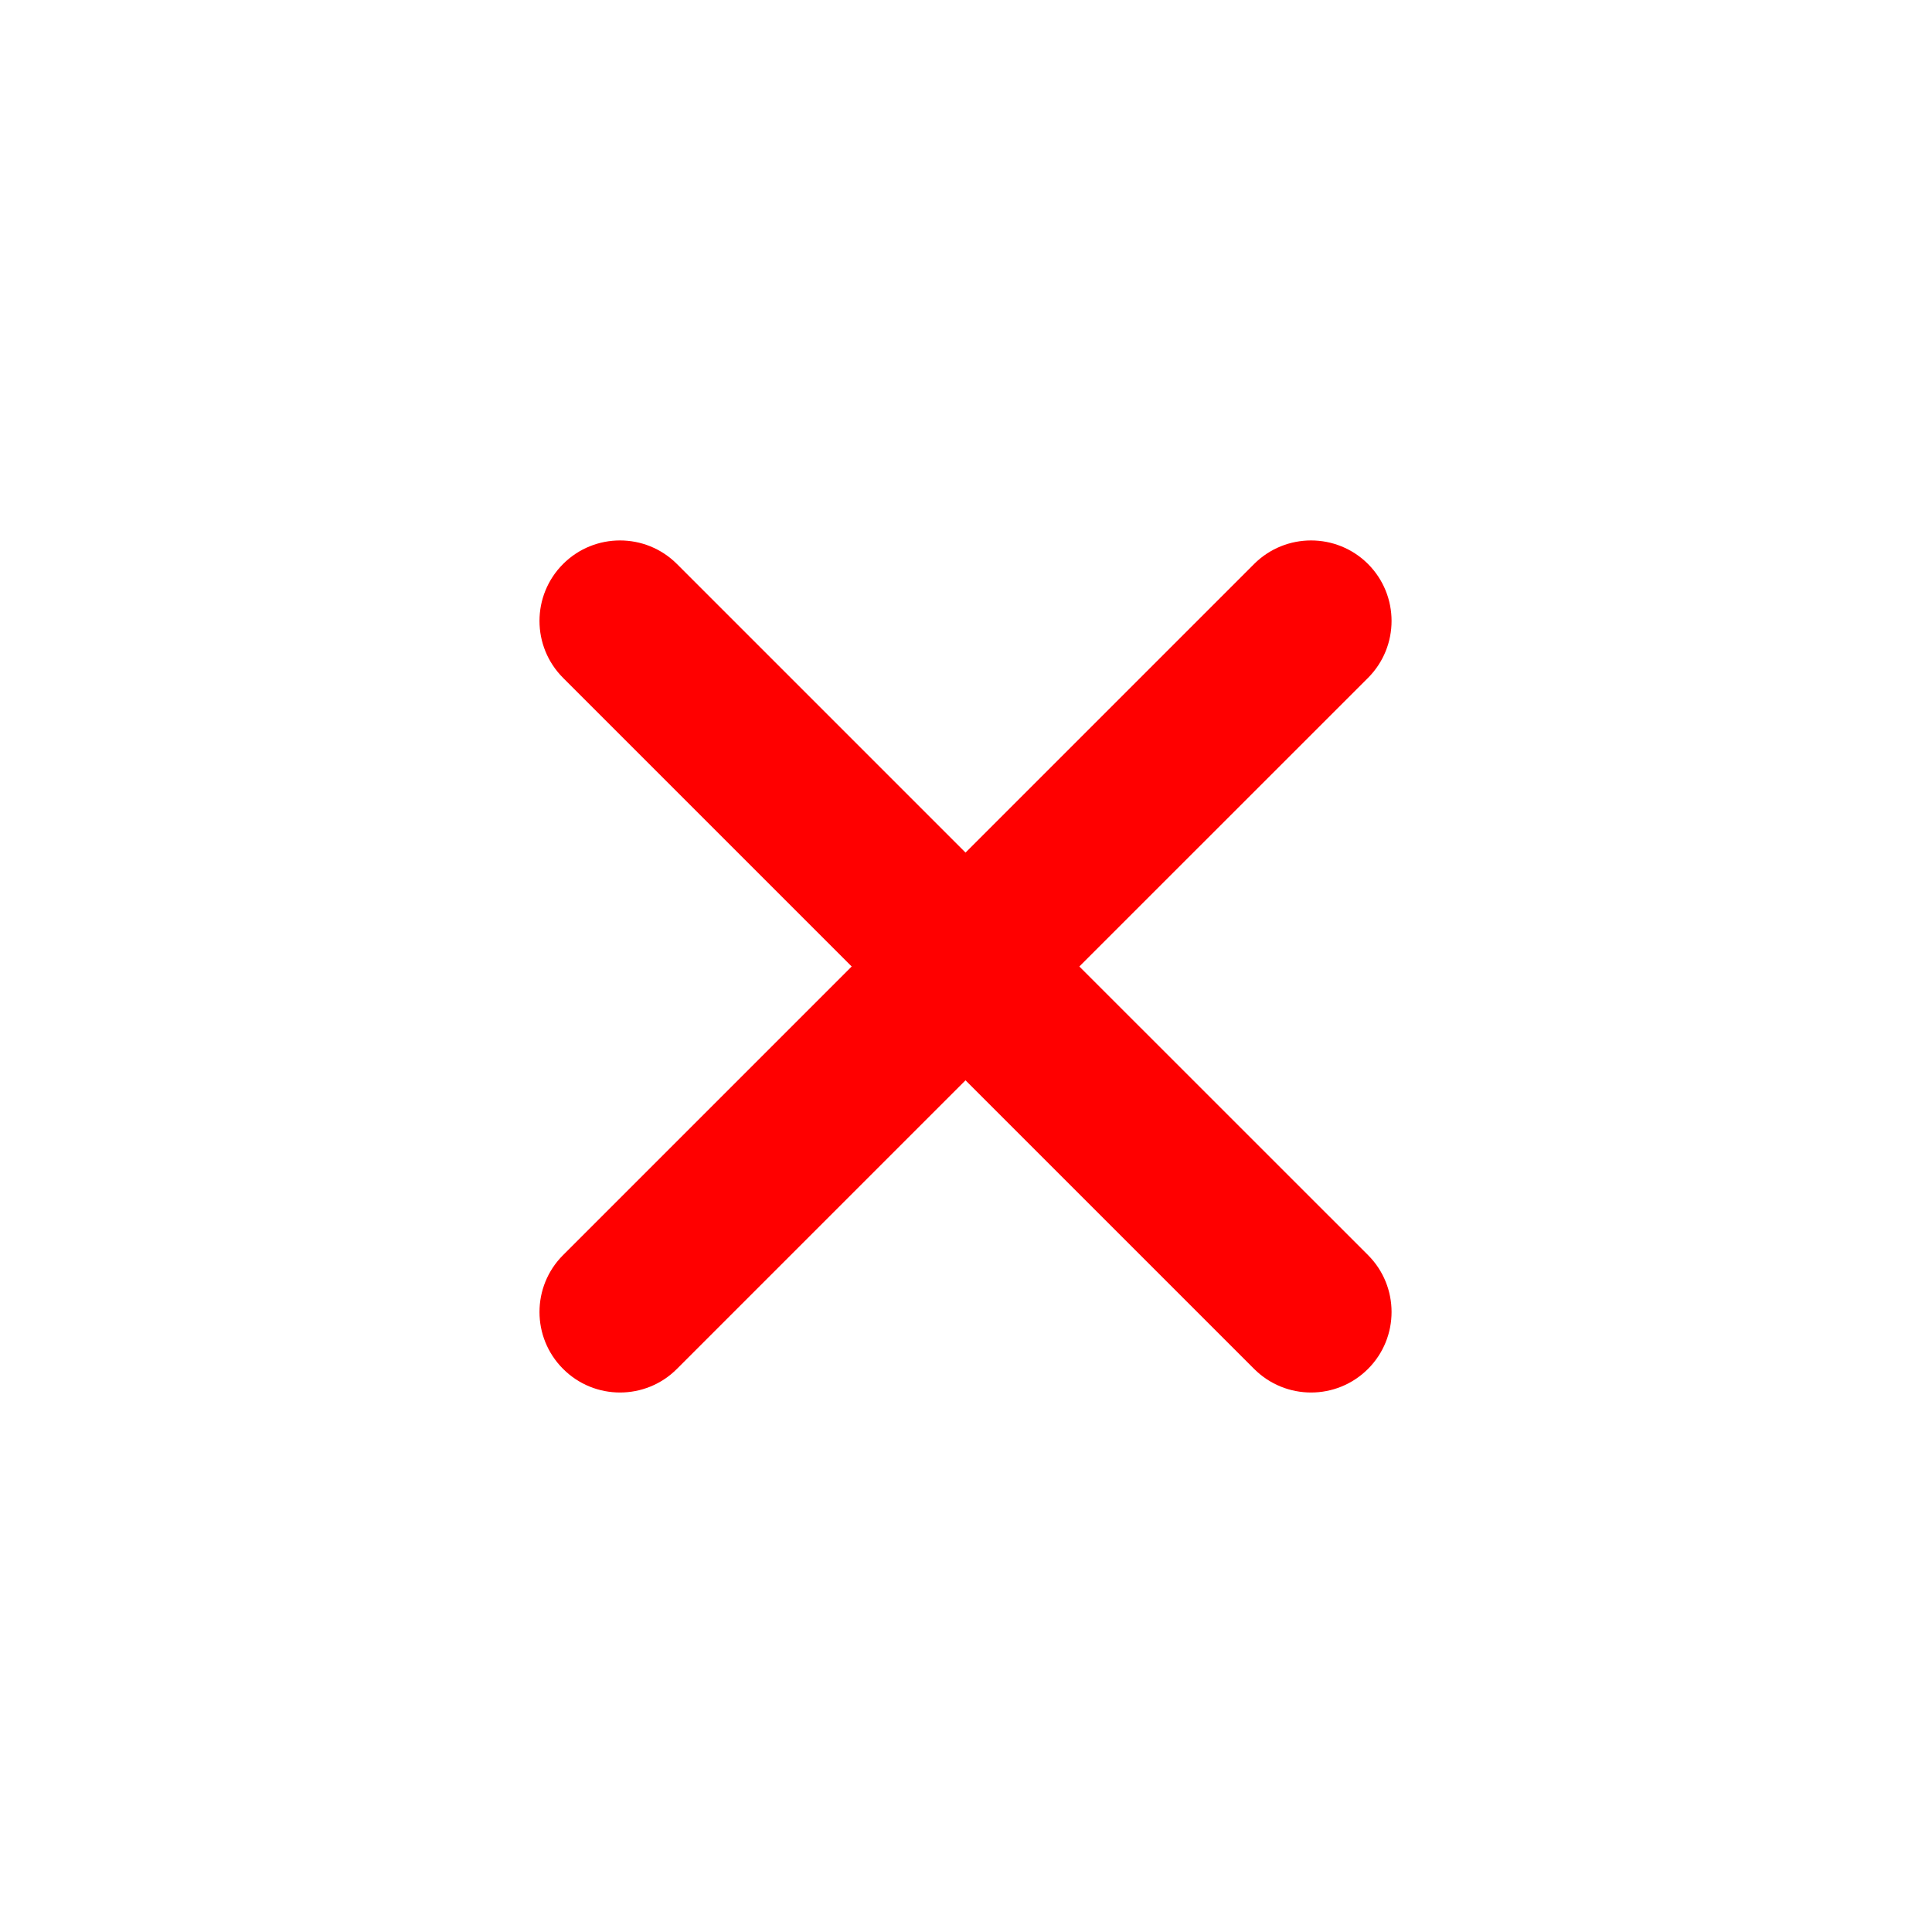
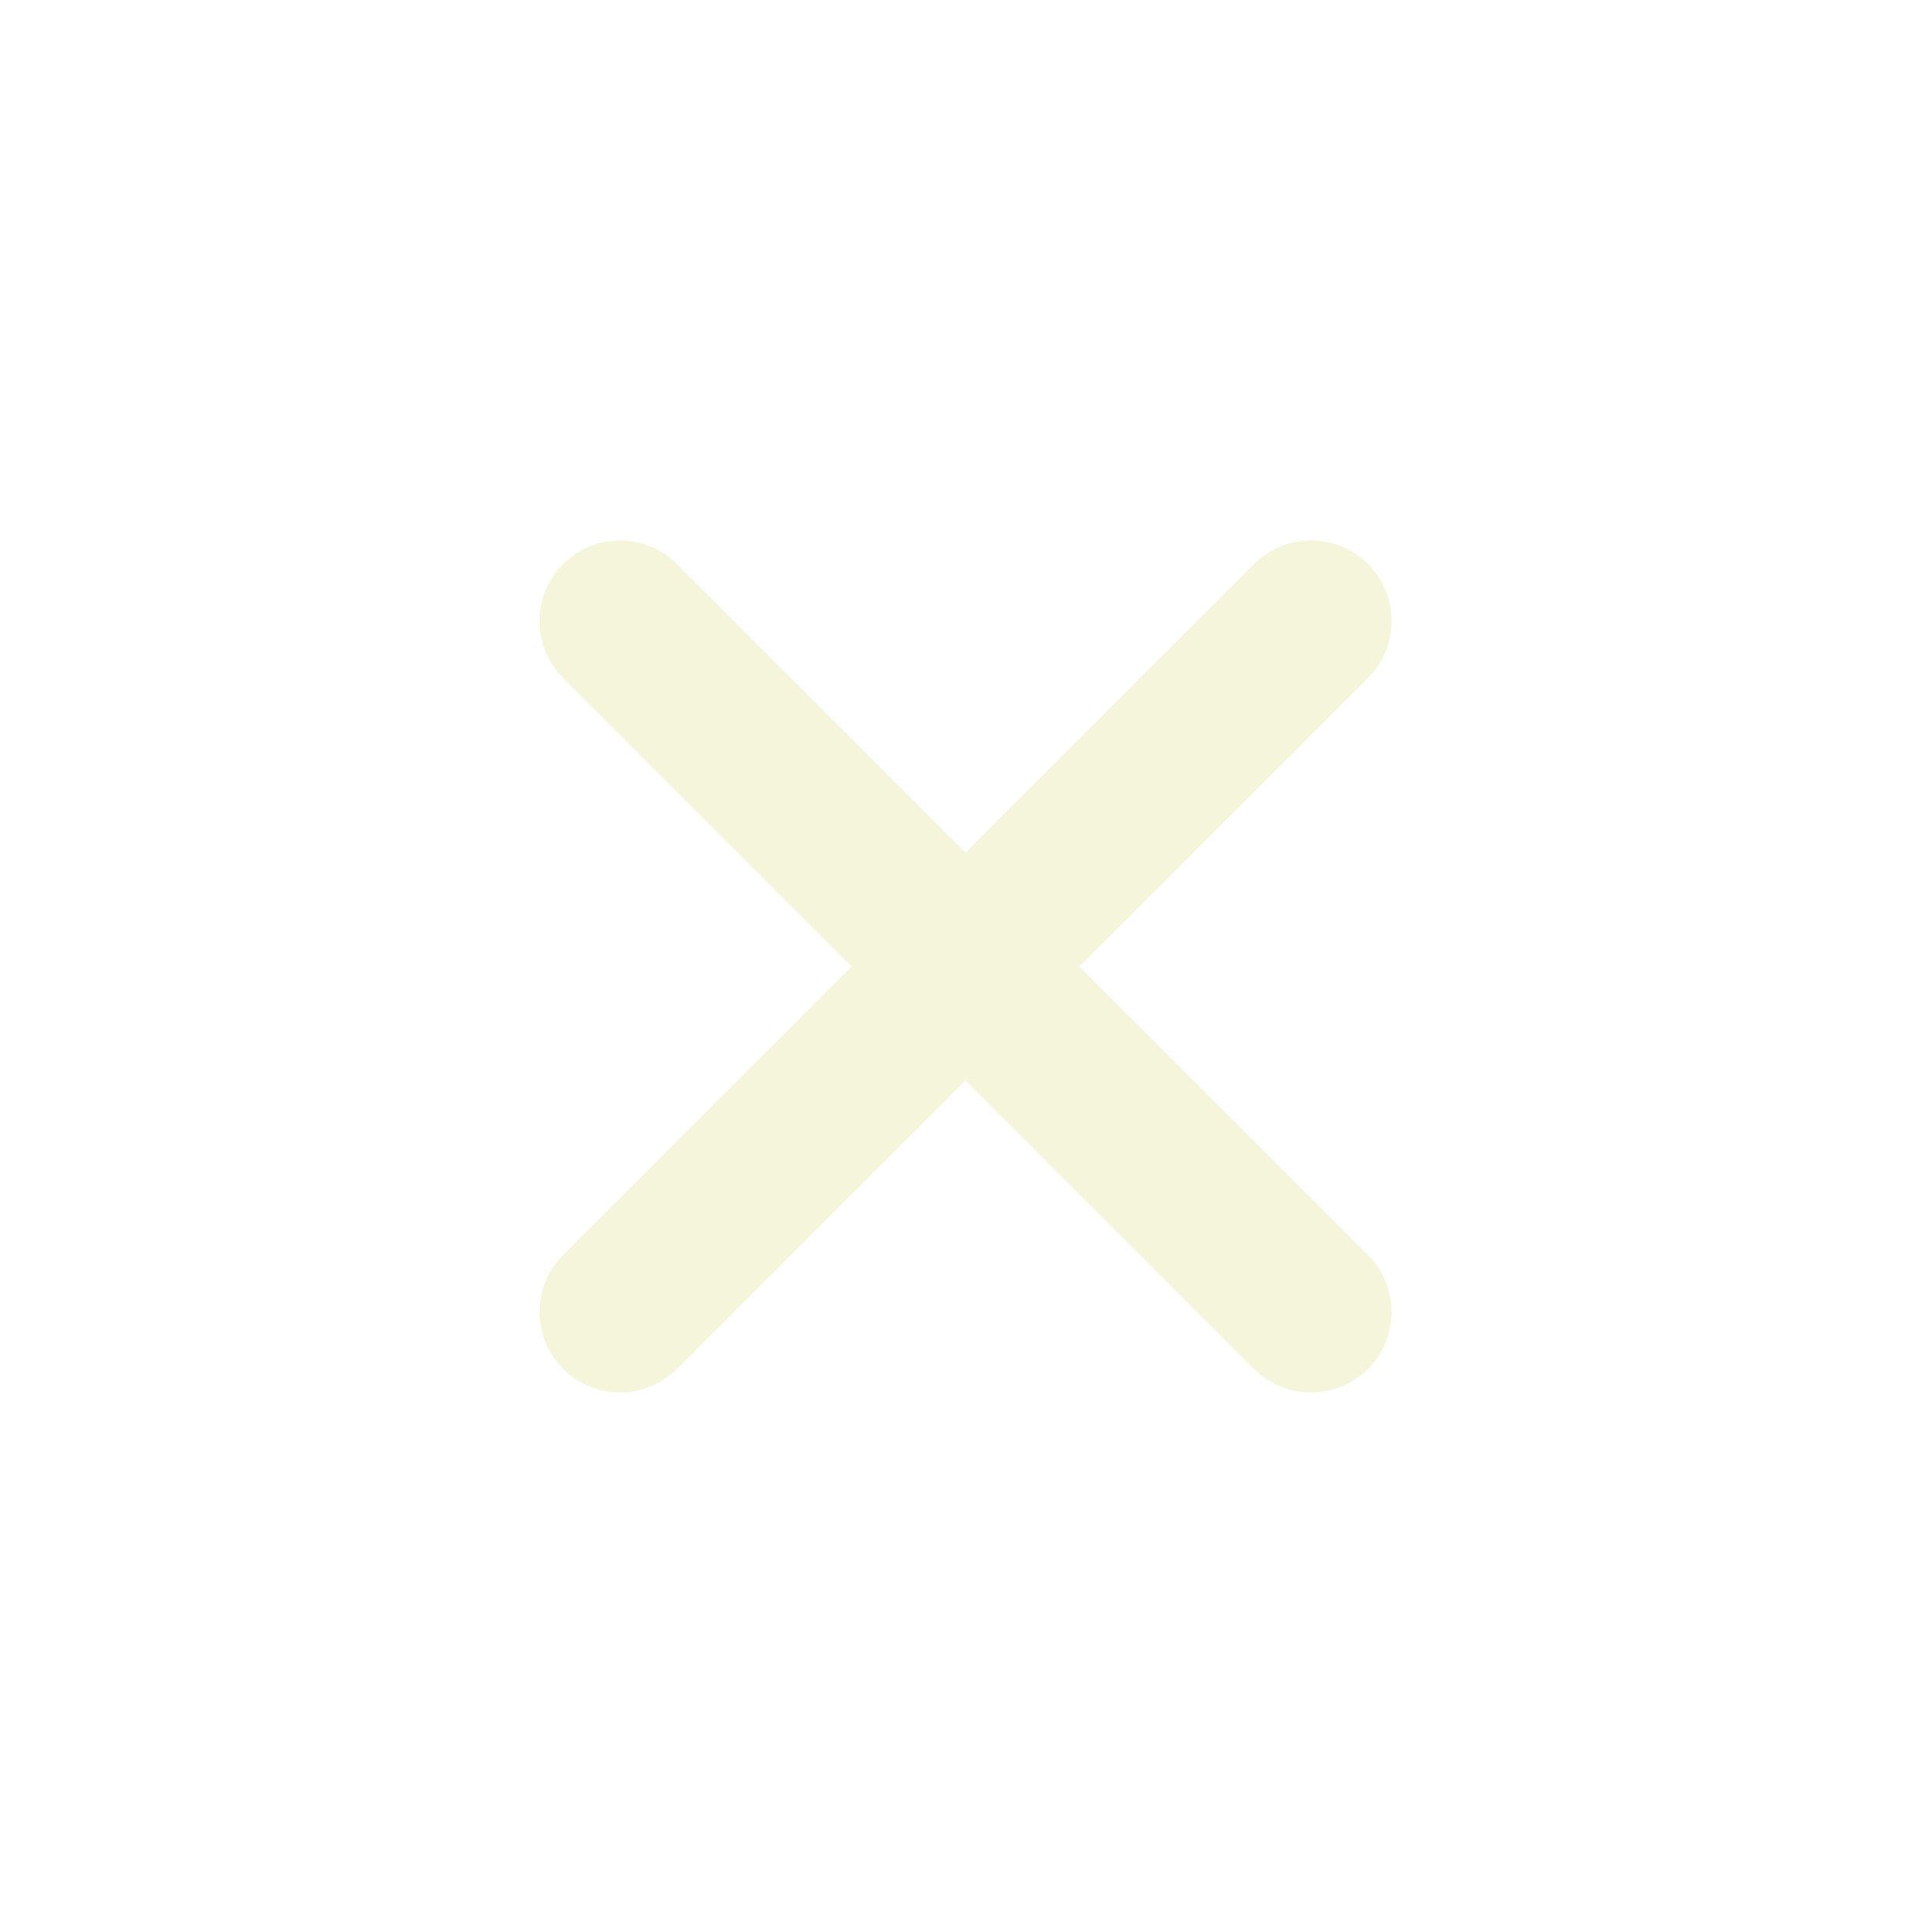
- <svg xmlns="http://www.w3.org/2000/svg" width="800px" height="800px" viewBox="0 0 24 24" fill="none">
-   <path d="M6.995 7.006C6.604 7.397 6.604 8.03 6.995 8.421L10.58 12.006L6.995 15.591C6.604 15.981 6.604 16.615 6.995 17.005C7.385 17.396 8.019 17.396 8.409 17.005L11.994 13.42L15.579 17.005C15.97 17.396 16.603 17.396 16.994 17.005C17.384 16.615 17.384 15.981 16.994 15.591L13.408 12.006L16.994 8.421C17.384 8.03 17.384 7.397 16.994 7.006C16.603 6.616 15.97 6.616 15.579 7.006L11.994 10.591L8.409 7.006C8.019 6.616 7.385 6.616 6.995 7.006Z" fill="red" />
+ <svg xmlns="http://www.w3.org/2000/svg" width="100%" height="100%" viewBox="0 0 24 24" fill="none">
+   <path d="M6.995 7.006C6.604 7.397 6.604 8.03 6.995 8.421L10.58 12.006L6.995 15.591C6.604 15.981 6.604 16.615 6.995 17.005C7.385 17.396 8.019 17.396 8.409 17.005L11.994 13.42L15.579 17.005C15.97 17.396 16.603 17.396 16.994 17.005C17.384 16.615 17.384 15.981 16.994 15.591L13.408 12.006L16.994 8.421C17.384 8.03 17.384 7.397 16.994 7.006C16.603 6.616 15.97 6.616 15.579 7.006L11.994 10.591L8.409 7.006C8.019 6.616 7.385 6.616 6.995 7.006Z" fill="beige" />
</svg>
